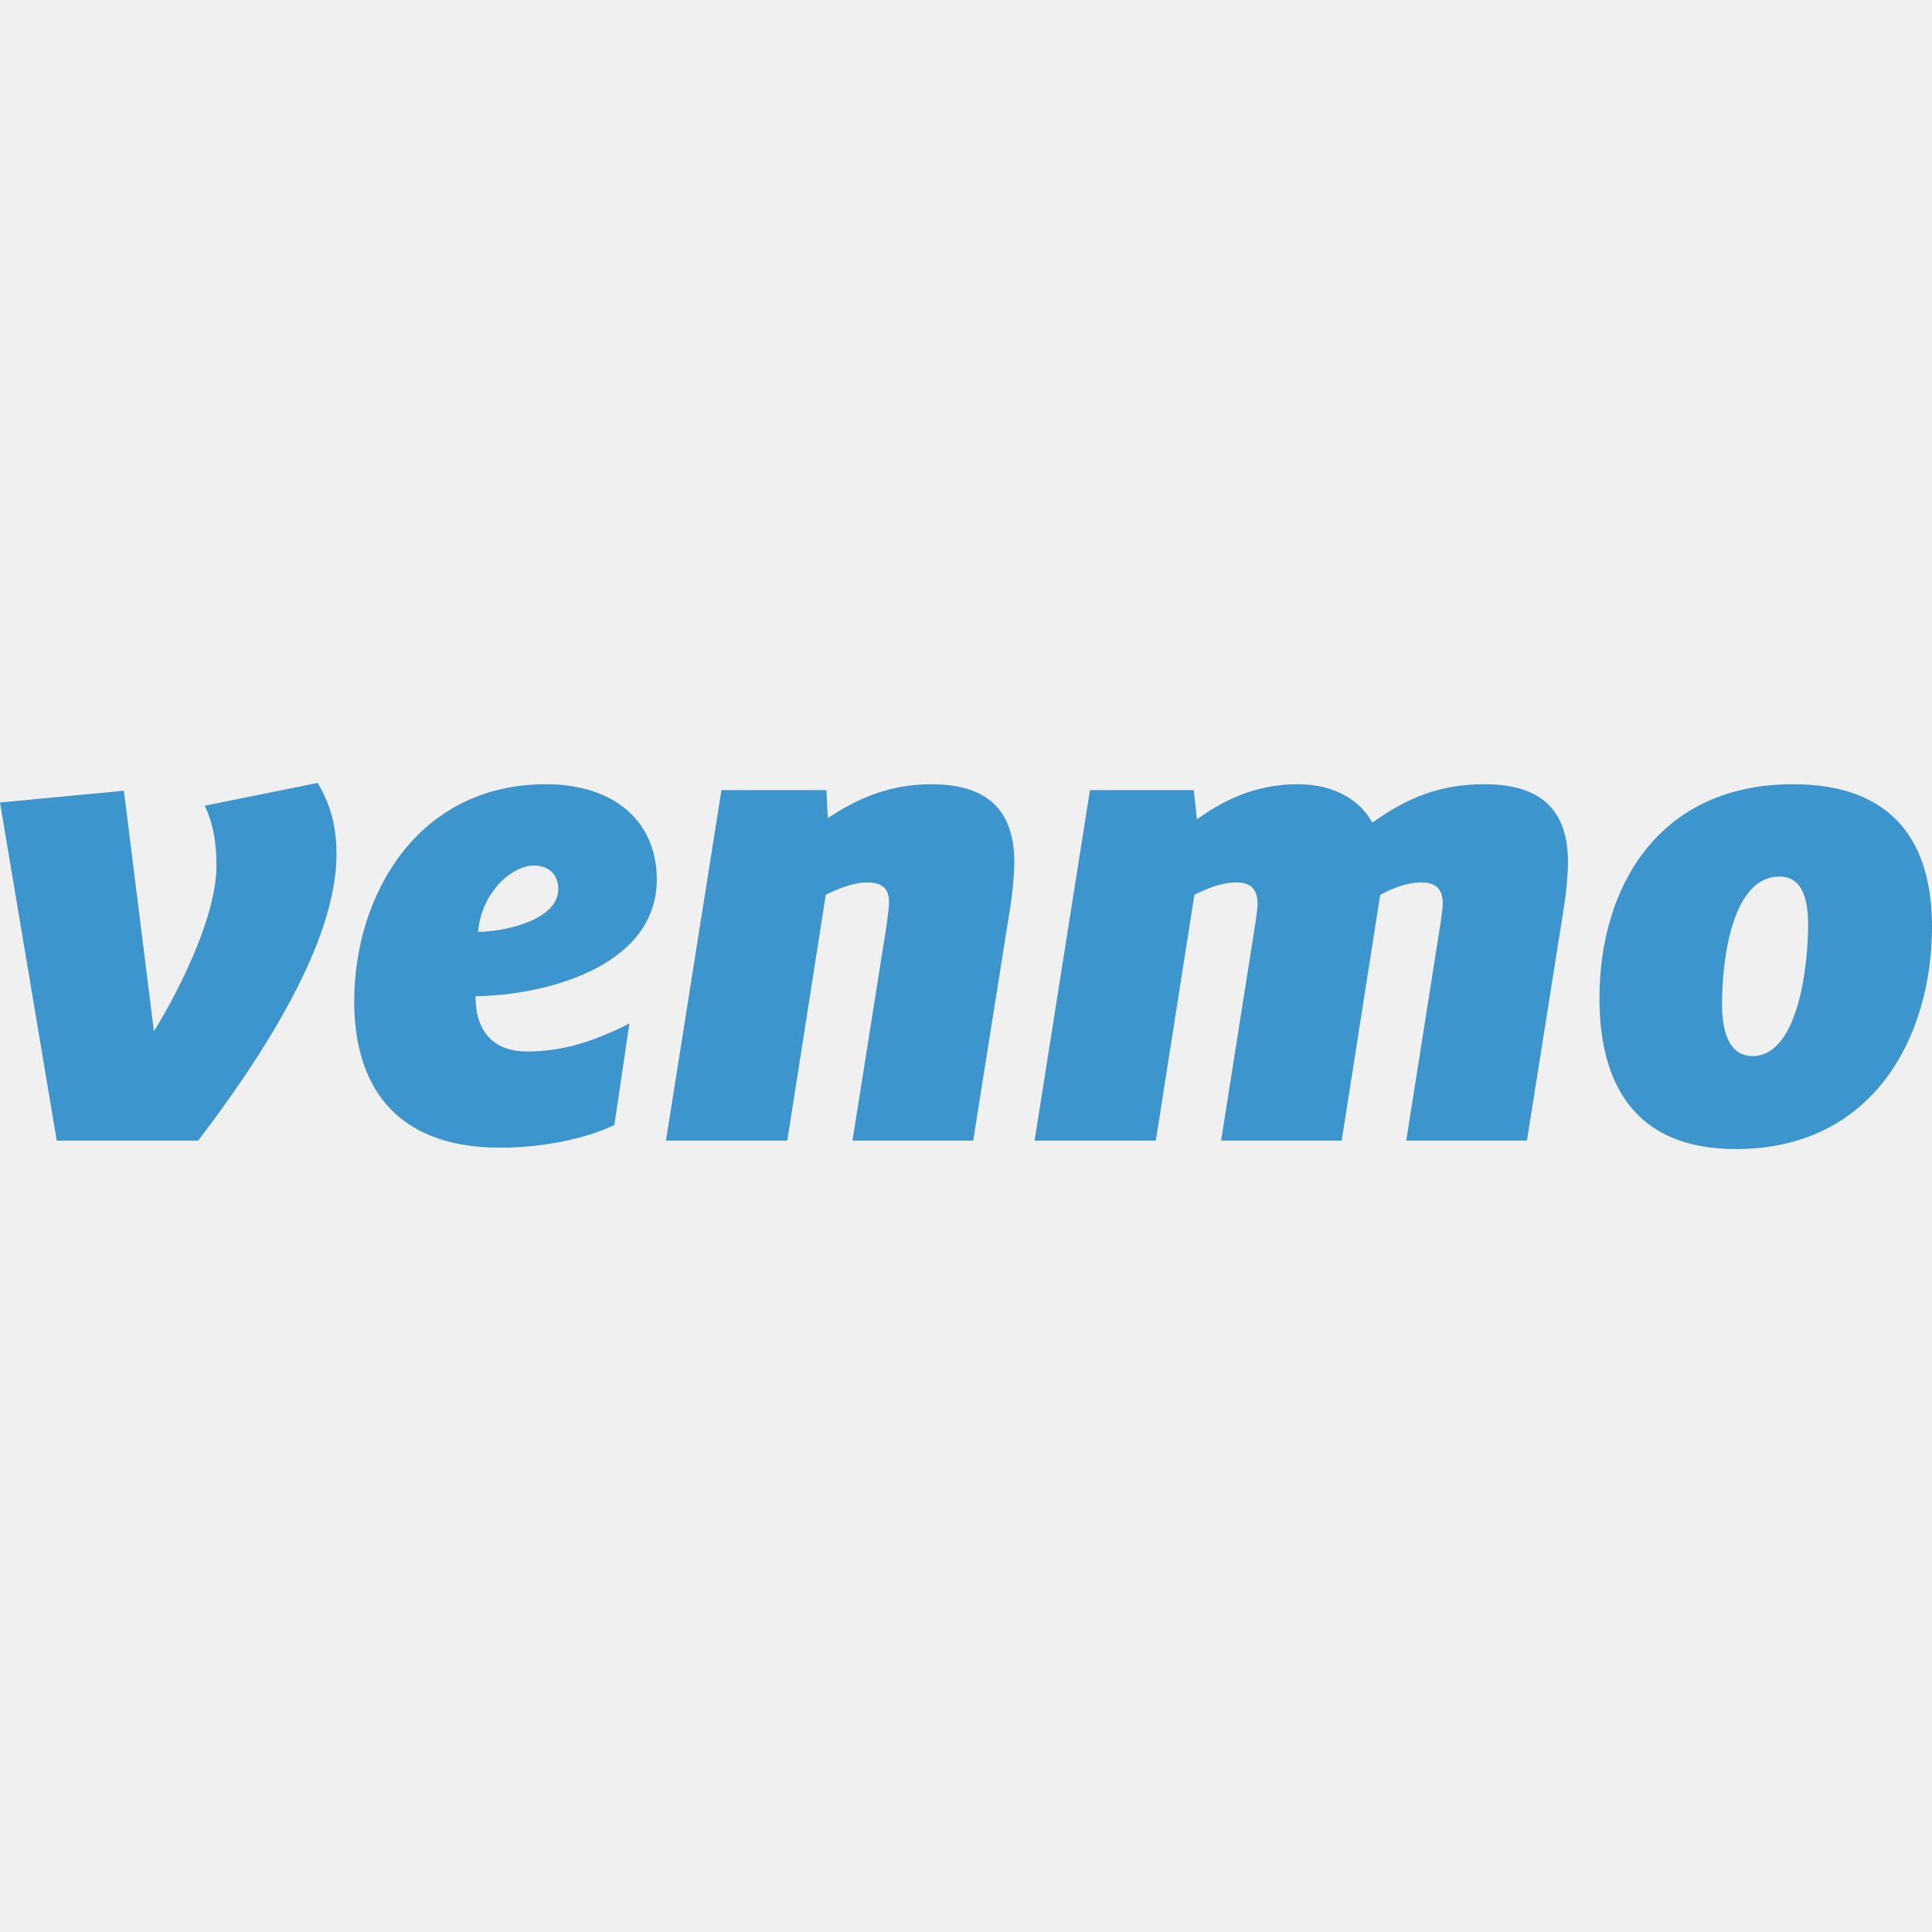
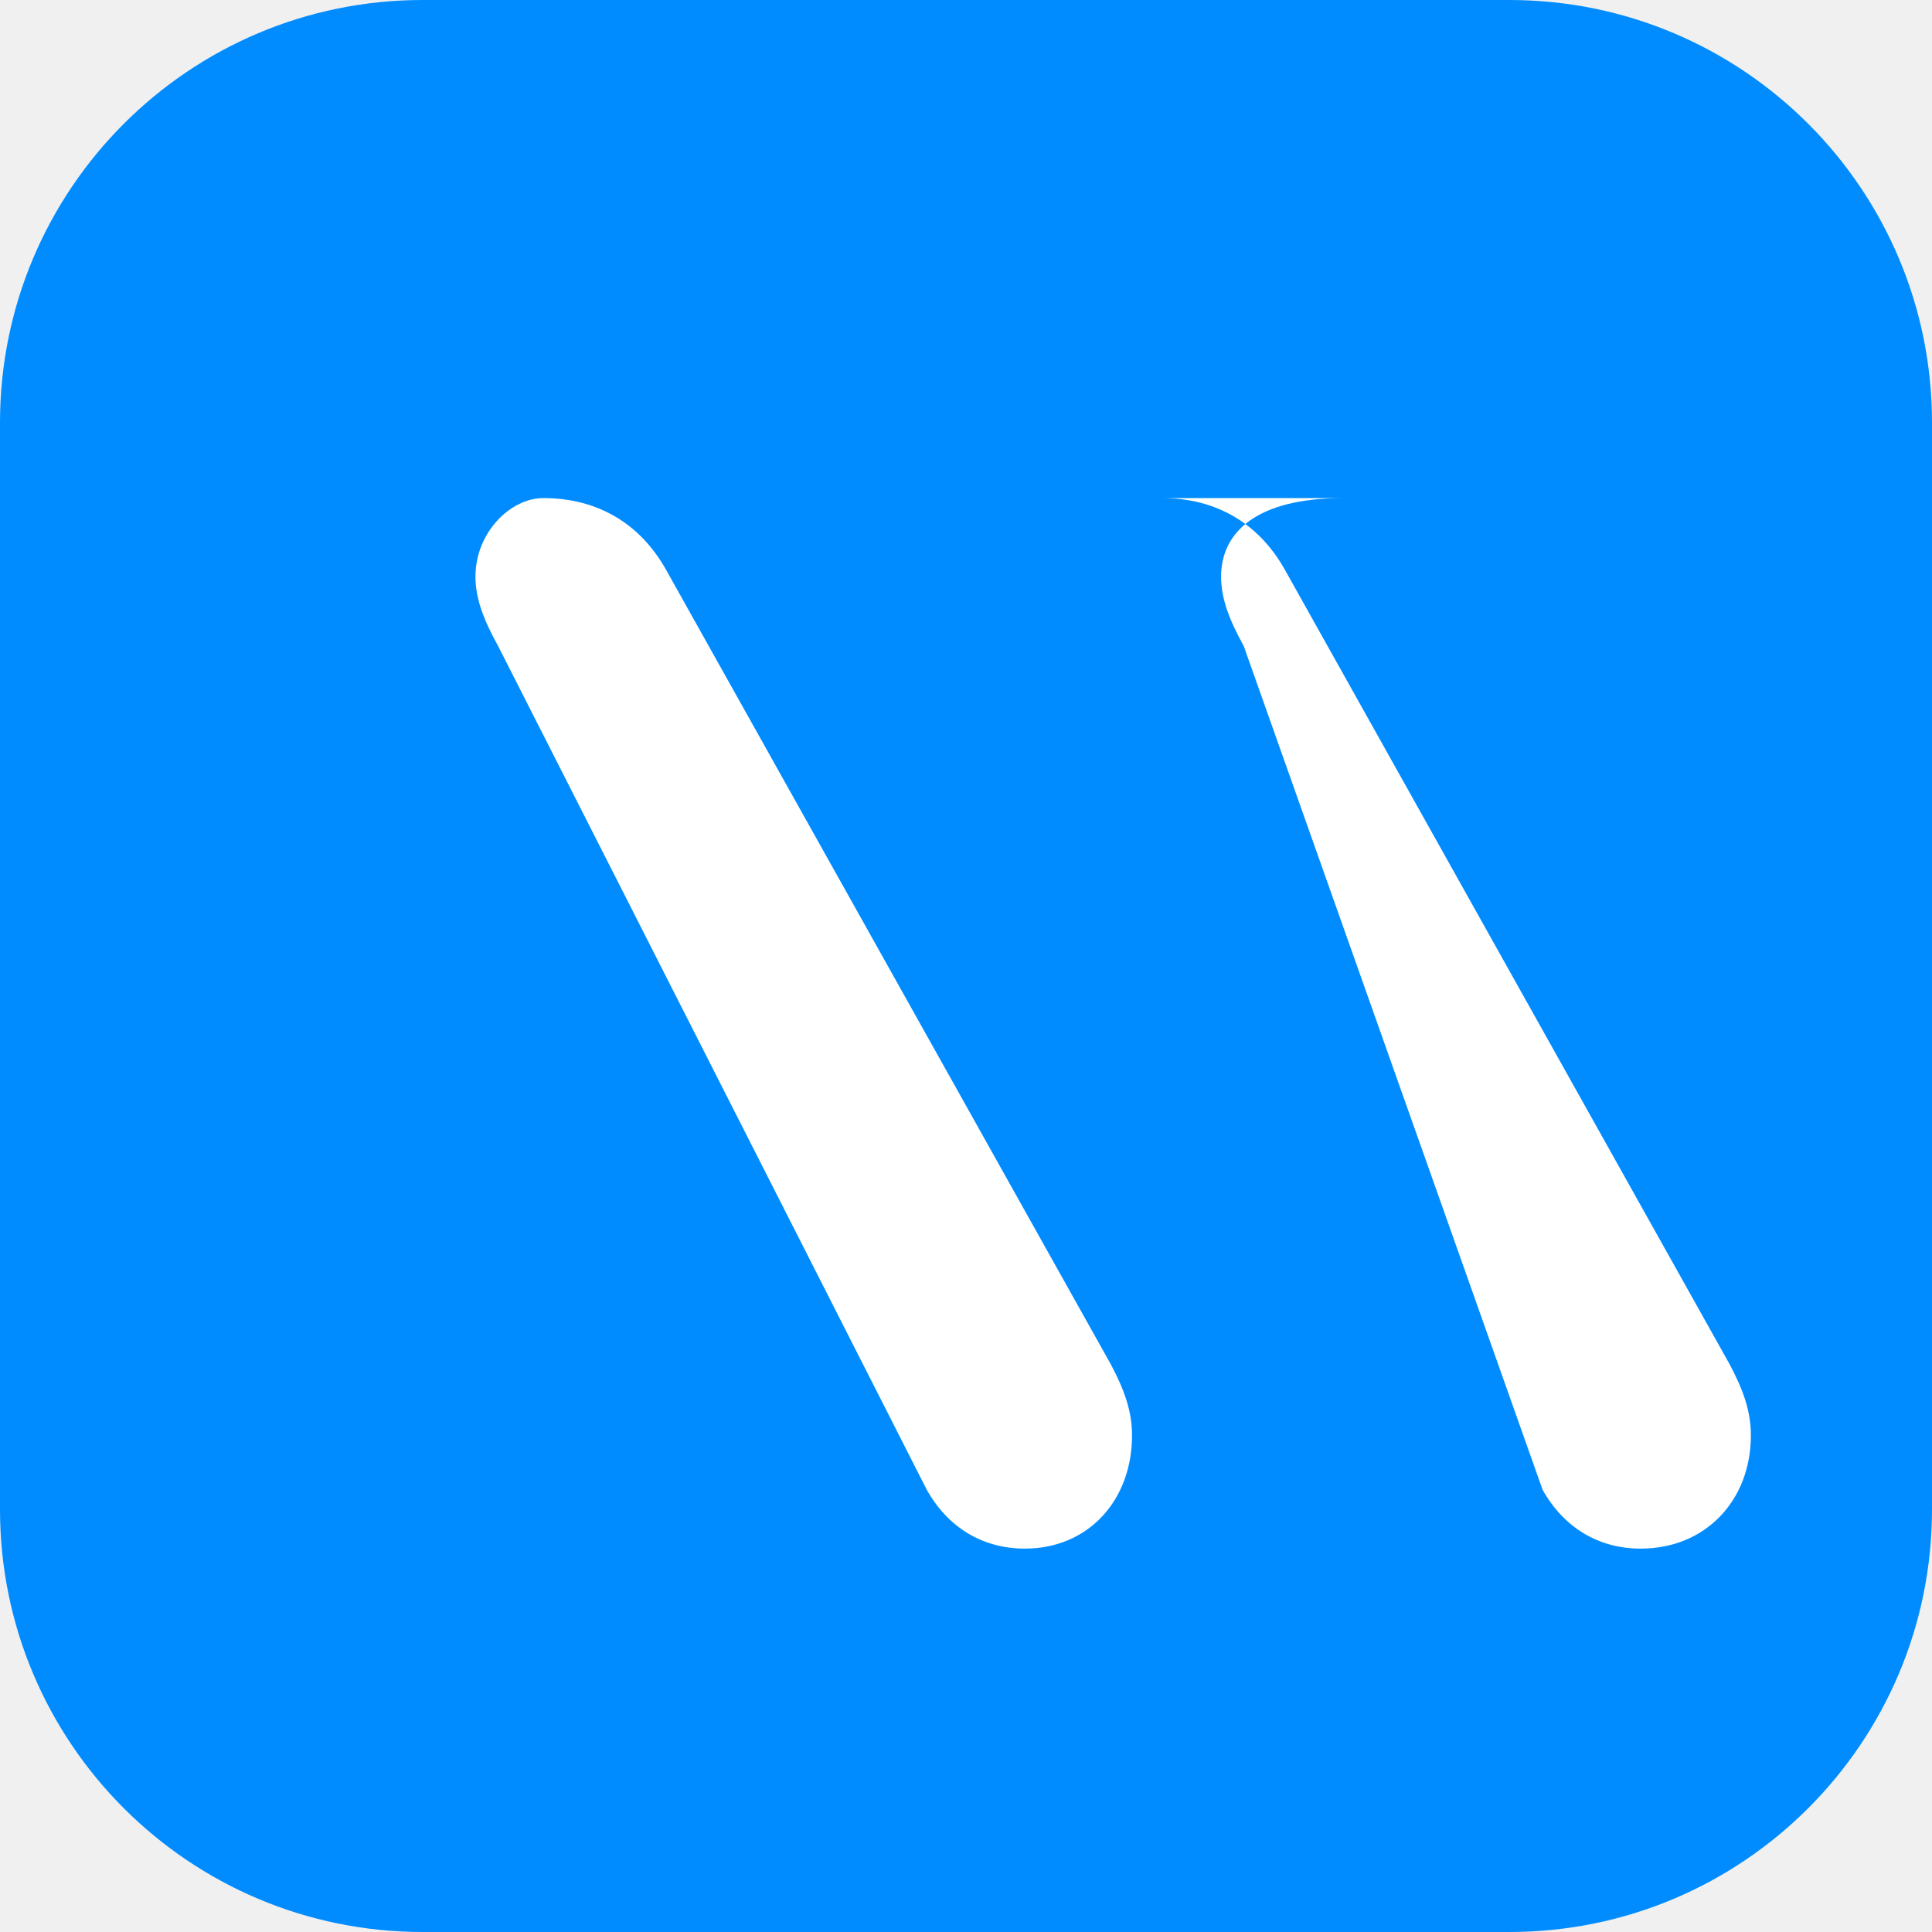
- <svg xmlns="http://www.w3.org/2000/svg" fill="#3D95CE" role="img" viewBox="0 0 24 24">
-   <path d="M21.772 13.119c-.267 0-.381-.251-.38-.655 0-.533.121-1.575.712-1.575.267 0 .357.243.357.598 0 .533-.13 1.632-.689 1.632Zm.502-3.377c-1.677 0-2.405 1.285-2.405 2.658 0 1.042.421 1.874 1.693 1.874 1.717 0 2.438-1.406 2.438-2.763 0-1.025-.462-1.769-1.726-1.769Zm-3.833 0c-.558 0-.964.17-1.393.477-.154-.275-.462-.477-.932-.477-.542 0-.947.219-1.247.437l-.04-.364H13.54l-.688 4.354h1.506l.479-3.053c.129-.065.323-.154.518-.154.145 0 .267.049.267.267 0 .056-.016.145-.024.218l-.429 2.722h1.498l.478-3.053c.138-.073.324-.154.51-.154.146 0 .268.049.268.267 0 .056-.017.145-.025.218l-.429 2.722h1.499l.461-2.908c.025-.153.049-.388.049-.549 0-.582-.267-.97-1.037-.97Zm-6.871 0c-.575 0-.98.219-1.287.421l-.017-.348H8.962l-.689 4.354H9.78l.478-3.053c.13-.065.324-.154.518-.154.147 0 .268.049.268.242 0 .081-.024.227-.032.299l-.422 2.666h1.499l.462-2.908c.024-.153.049-.388.049-.549 0-.582-.268-.97-1.03-.97Zm-5.631 1.834c.041-.485.413-.824.697-.824.162 0 .299.097.299.291 0 .404-.713.533-.996.533Zm.843-1.834c-1.604 0-2.382 1.39-2.382 2.698 0 1.01.478 1.817 1.814 1.817.527 0 1.07-.113 1.418-.282l.186-1.26c-.494.25-.874.347-1.271.347-.365 0-.64-.194-.64-.687.826-.008 2.252-.347 2.252-1.453 0-.687-.494-1.18-1.377-1.18Zm-4.239.267c.089.186.146.412.146.743 0 .606-.429 1.494-.777 2.06l-.373-2.989L0 9.969l.705 4.2h1.757c.77-1.01 1.718-2.448 1.718-3.554 0-.347-.073-.622-.235-.889l-1.402.283Z" />
+ <svg xmlns="http://www.w3.org/2000/svg" viewBox="0 0 64 64" fill="none">
+   <rect width="64" height="64" rx="14" fill="#008CFF" />
+   <path fill="#fff" d="M18 16.5c1.8 0 3.2.85 4.05 2.35L36.8 45.2c.45.85.7 1.55.7 2.35 0 2.15-1.45 3.75-3.55 3.75-1.4 0-2.55-.7-3.25-1.95L16.5 21.4c-.5-.9-.75-1.6-.75-2.3 0-1.45 1.15-2.6 2.25-2.6zm20.5 0c1.8 0 3.2.85 4.05 2.35L57.3 45.2c.45.85.7 1.55.7 2.35 0 2.15-1.5 3.75-3.65 3.75-1.4 0-2.55-.7-3.25-1.95L41.2 21.4c-.5-.9-.75-1.6-.75-2.3 0-1.45 1.15-2.6 4.05-2.6z" />
</svg>
